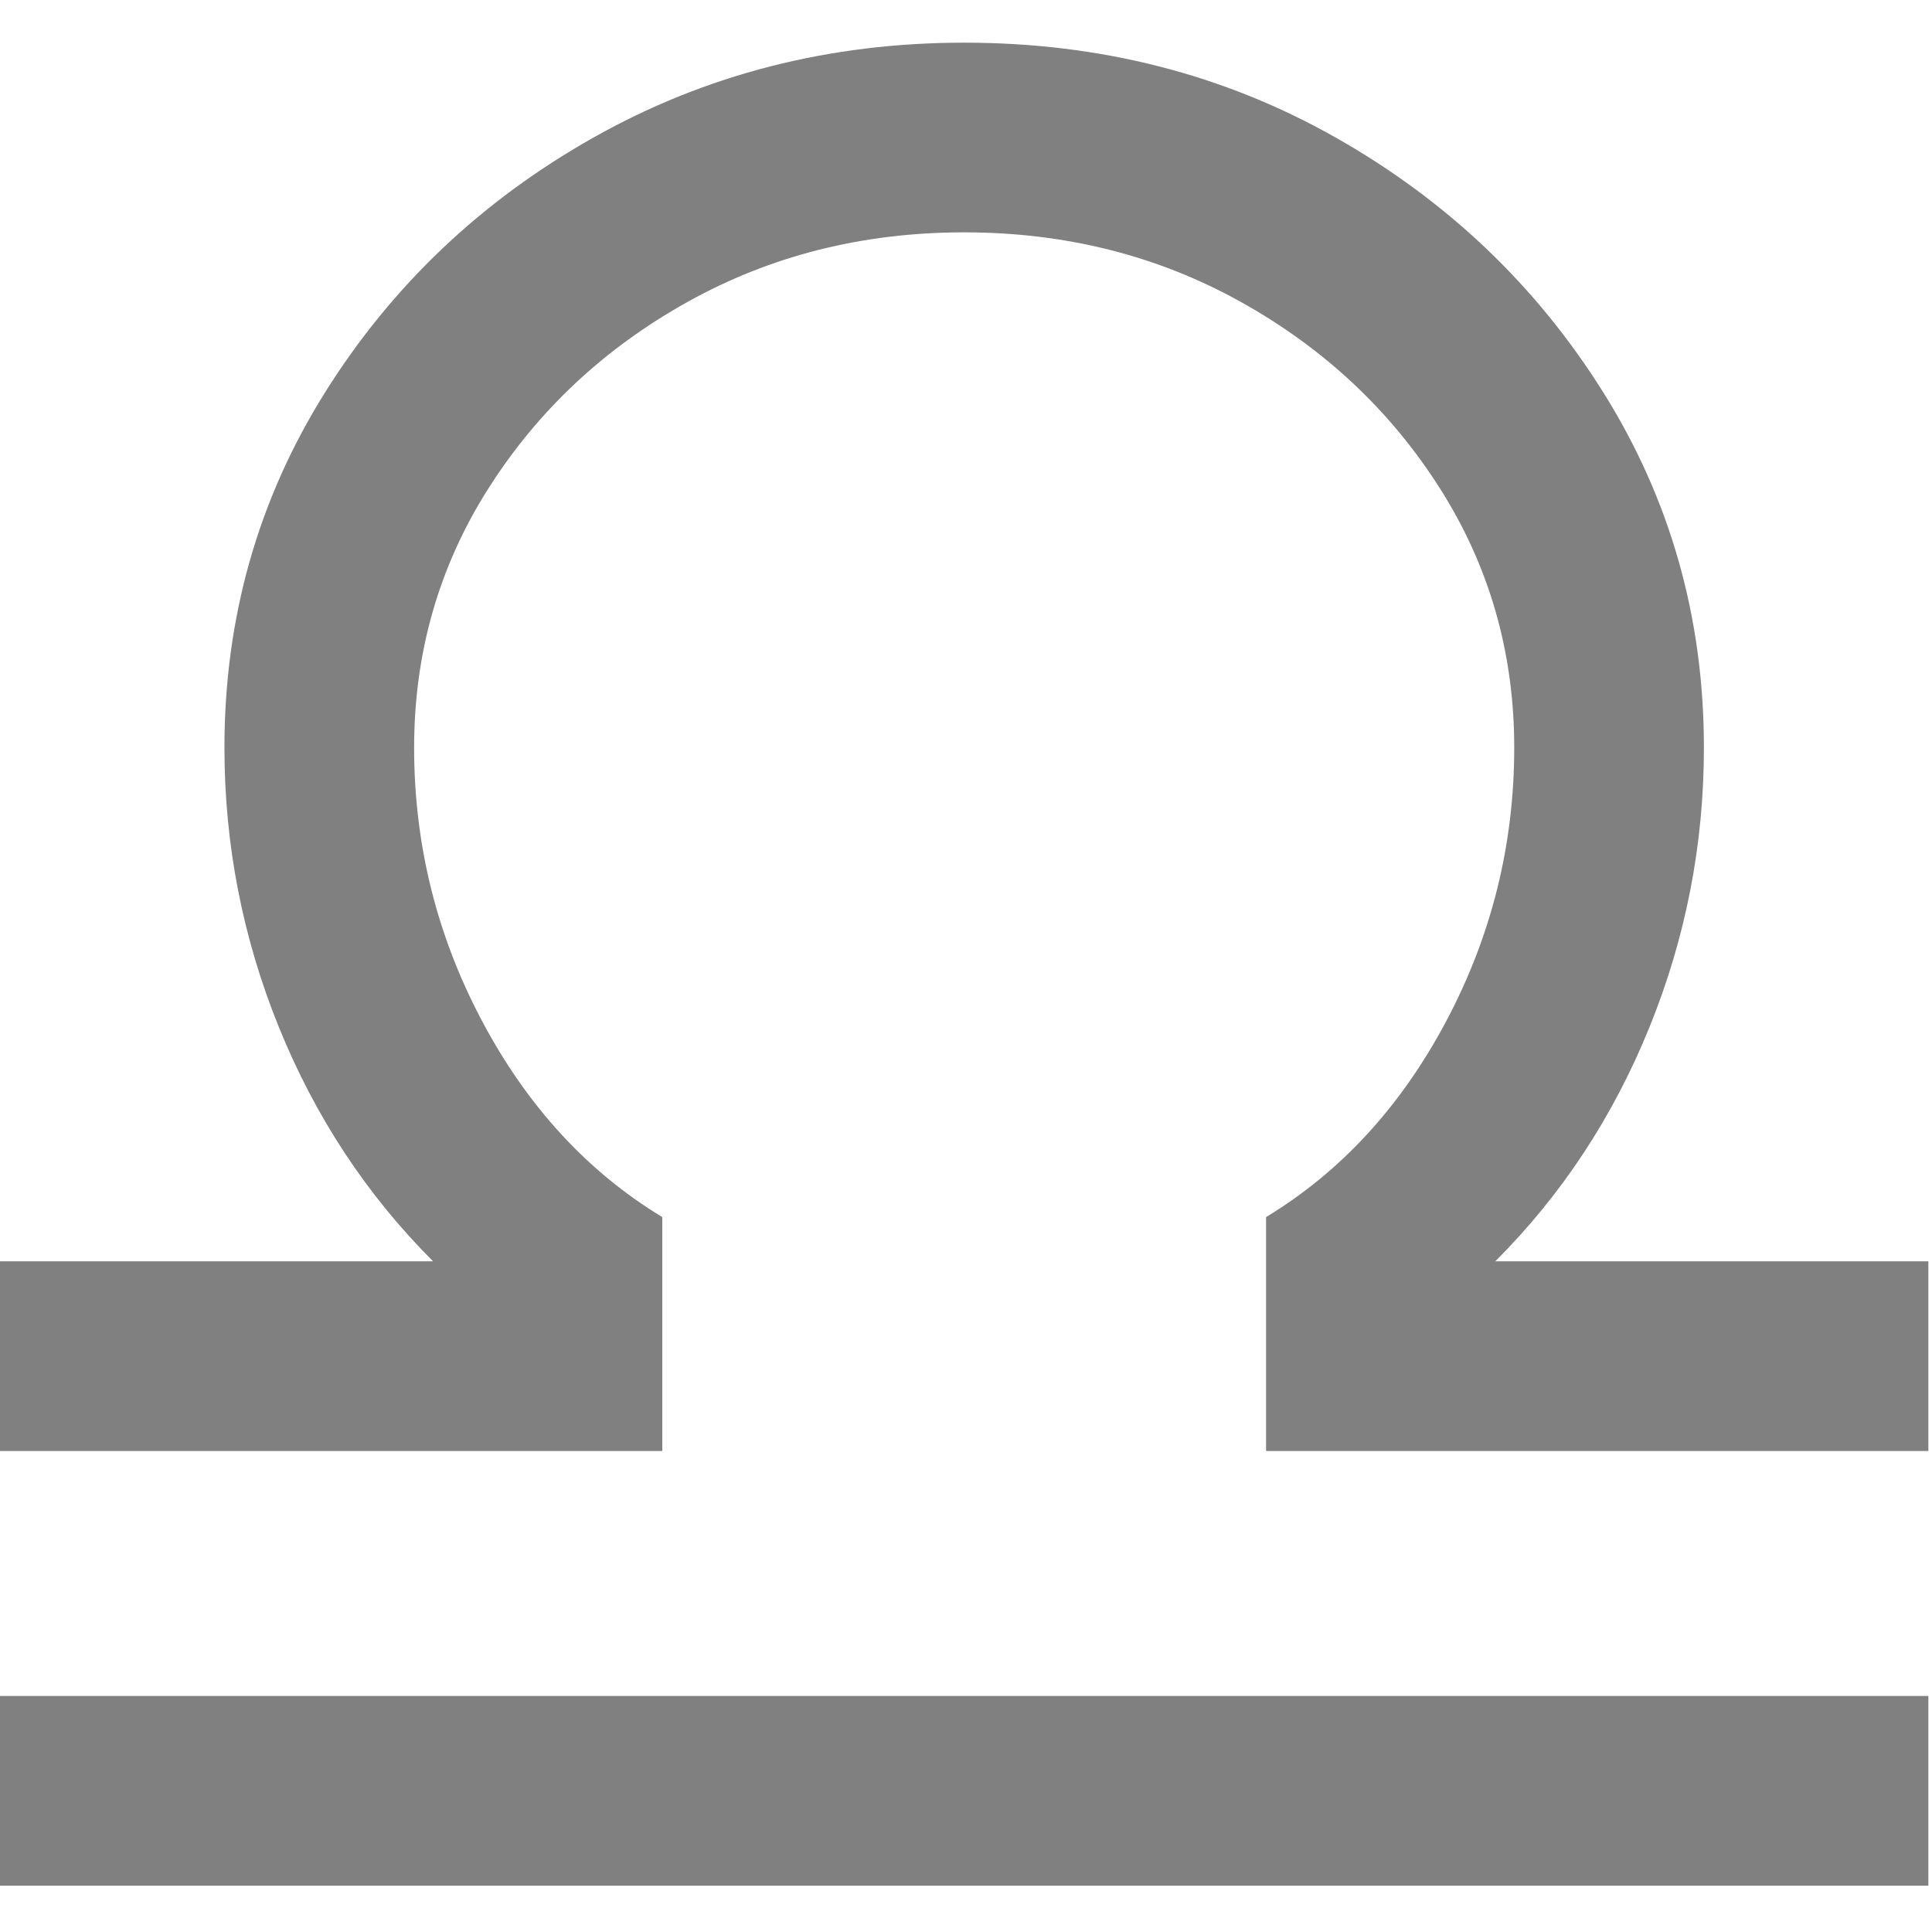
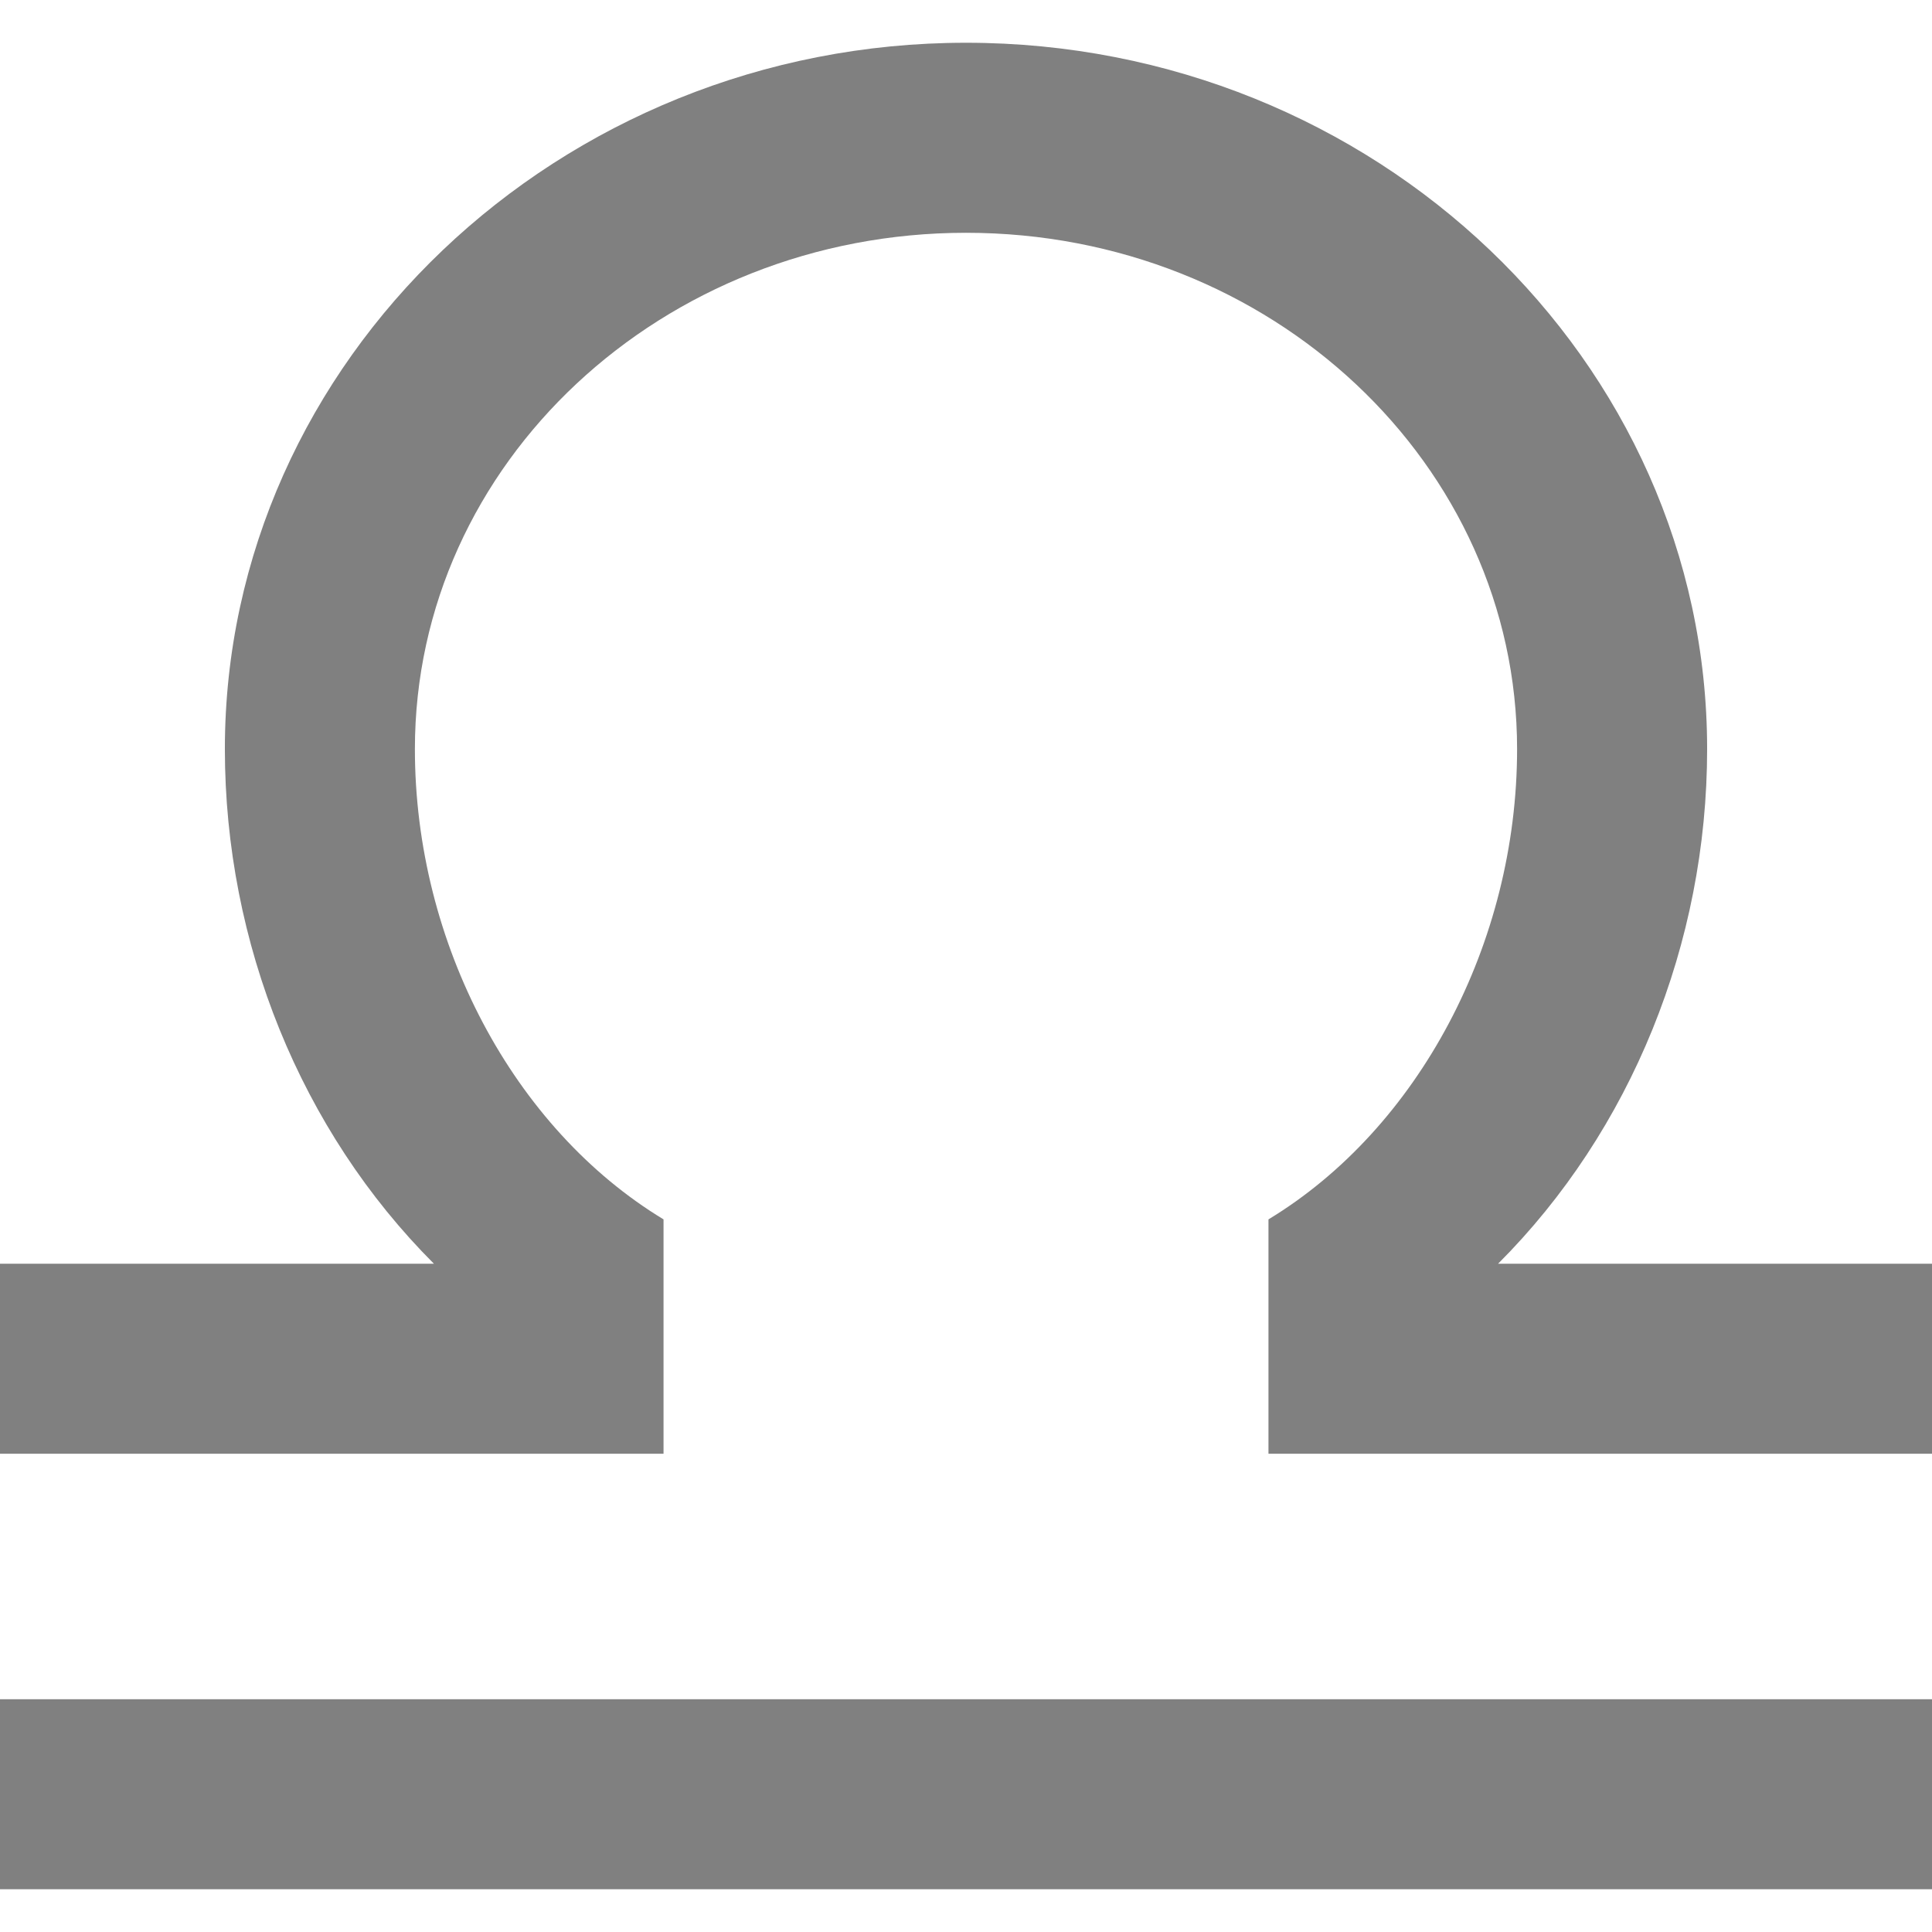
- <svg xmlns="http://www.w3.org/2000/svg" width="100%" height="100%" viewBox="0 0 284 284" version="1.1" xml:space="preserve" fill="#808080" style="fill-rule:evenodd;clip-rule:evenodd;stroke-linejoin:round;stroke-miterlimit:2;">
-   <path d="M0,277.191L0,249.309L283.465,249.309L283.465,277.191L0,277.191ZM0,213.295L0,185.414L63.663,185.414C53.905,175.655 46.353,164.193 41.009,151.026C35.665,137.86 32.993,124.151 32.993,109.901C32.993,90.848 37.911,73.461 47.748,57.738C57.584,42.016 70.75,29.508 87.247,20.214C103.743,10.92 121.905,6.273 141.732,6.273C161.714,6.273 179.915,10.92 196.334,20.214C212.753,29.508 225.881,42.016 235.717,57.738C245.553,73.461 250.471,90.848 250.471,109.901C250.471,124.151 247.799,137.86 242.455,151.026C237.111,164.193 229.56,175.655 219.801,185.414L283.465,185.414L283.465,213.295L186.111,213.295L186.111,178.908C197.109,172.247 205.938,162.644 212.598,150.097C219.259,137.55 222.589,124.151 222.589,109.901C222.589,95.96 218.949,83.258 211.669,71.796C204.389,60.333 194.63,51.194 182.393,44.378C170.156,37.563 156.603,34.155 141.732,34.155C126.862,34.155 113.308,37.563 101.071,44.378C88.834,51.194 79.076,60.333 71.796,71.796C64.515,83.258 60.875,95.96 60.875,109.901C60.875,124.151 64.205,137.55 70.866,150.097C77.527,162.644 86.356,172.247 97.354,178.908L97.354,213.295L0,213.295Z" />
+ <svg xmlns="http://www.w3.org/2000/svg" width="100%" height="100%" viewBox="0 0 284 284" version="1.1" xml:space="preserve" style="fill-rule:evenodd;clip-rule:evenodd;stroke-linejoin:round;stroke-miterlimit:2;">
+   <path d="M-0,277.715L-0,249.78L284,249.78L284,277.715L-0,277.715ZM-0,213.699L-0,185.764L63.784,185.764C44.229,166.209 33.056,138.662 33.056,110.109C33.056,52.958 82.168,6.285 141.999,6.285C202.117,6.285 250.944,52.958 250.944,110.109C250.944,138.662 239.771,166.209 220.216,185.764L284,185.764L284,213.699L186.462,213.699L186.462,179.246C208.5,165.902 223.009,138.662 223.009,110.109C223.009,68.29 186.874,34.22 141.999,34.22C97.393,34.22 60.989,68.038 60.989,110.109C60.989,138.662 75.5,165.902 97.538,179.246L97.538,213.699L-0,213.699Z" style="fill:rgb(128,128,128);" />
</svg>
